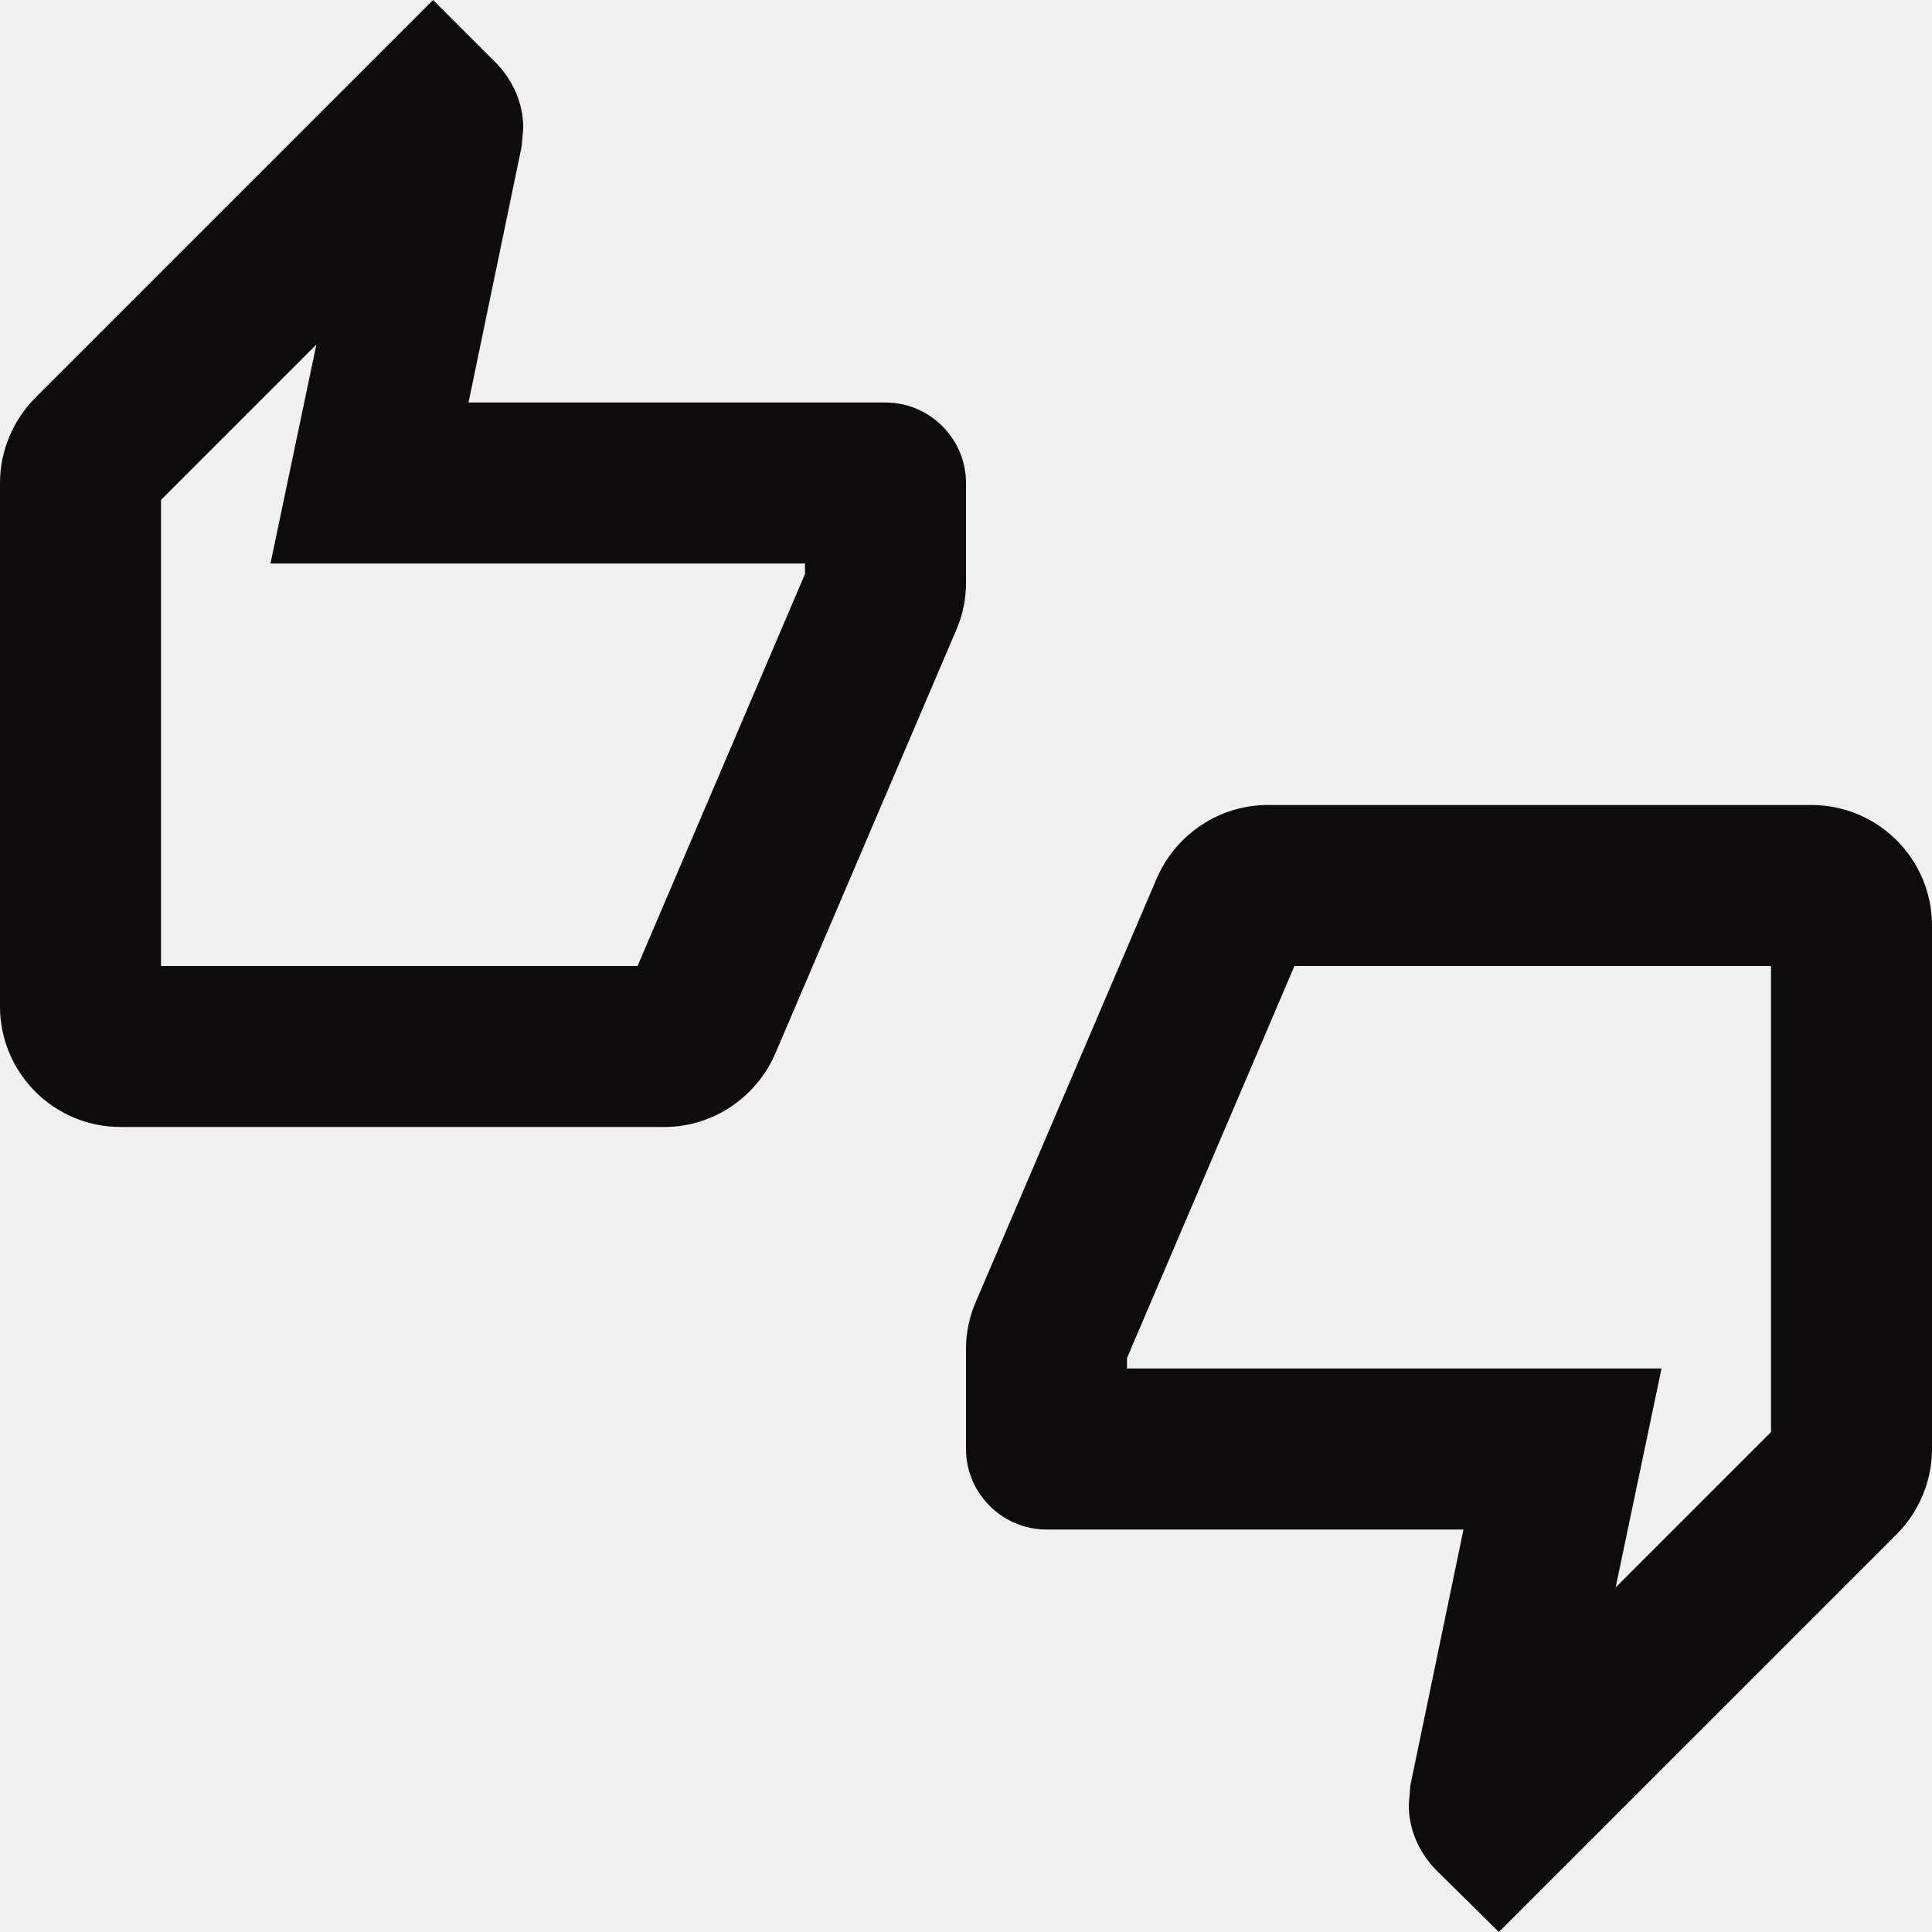
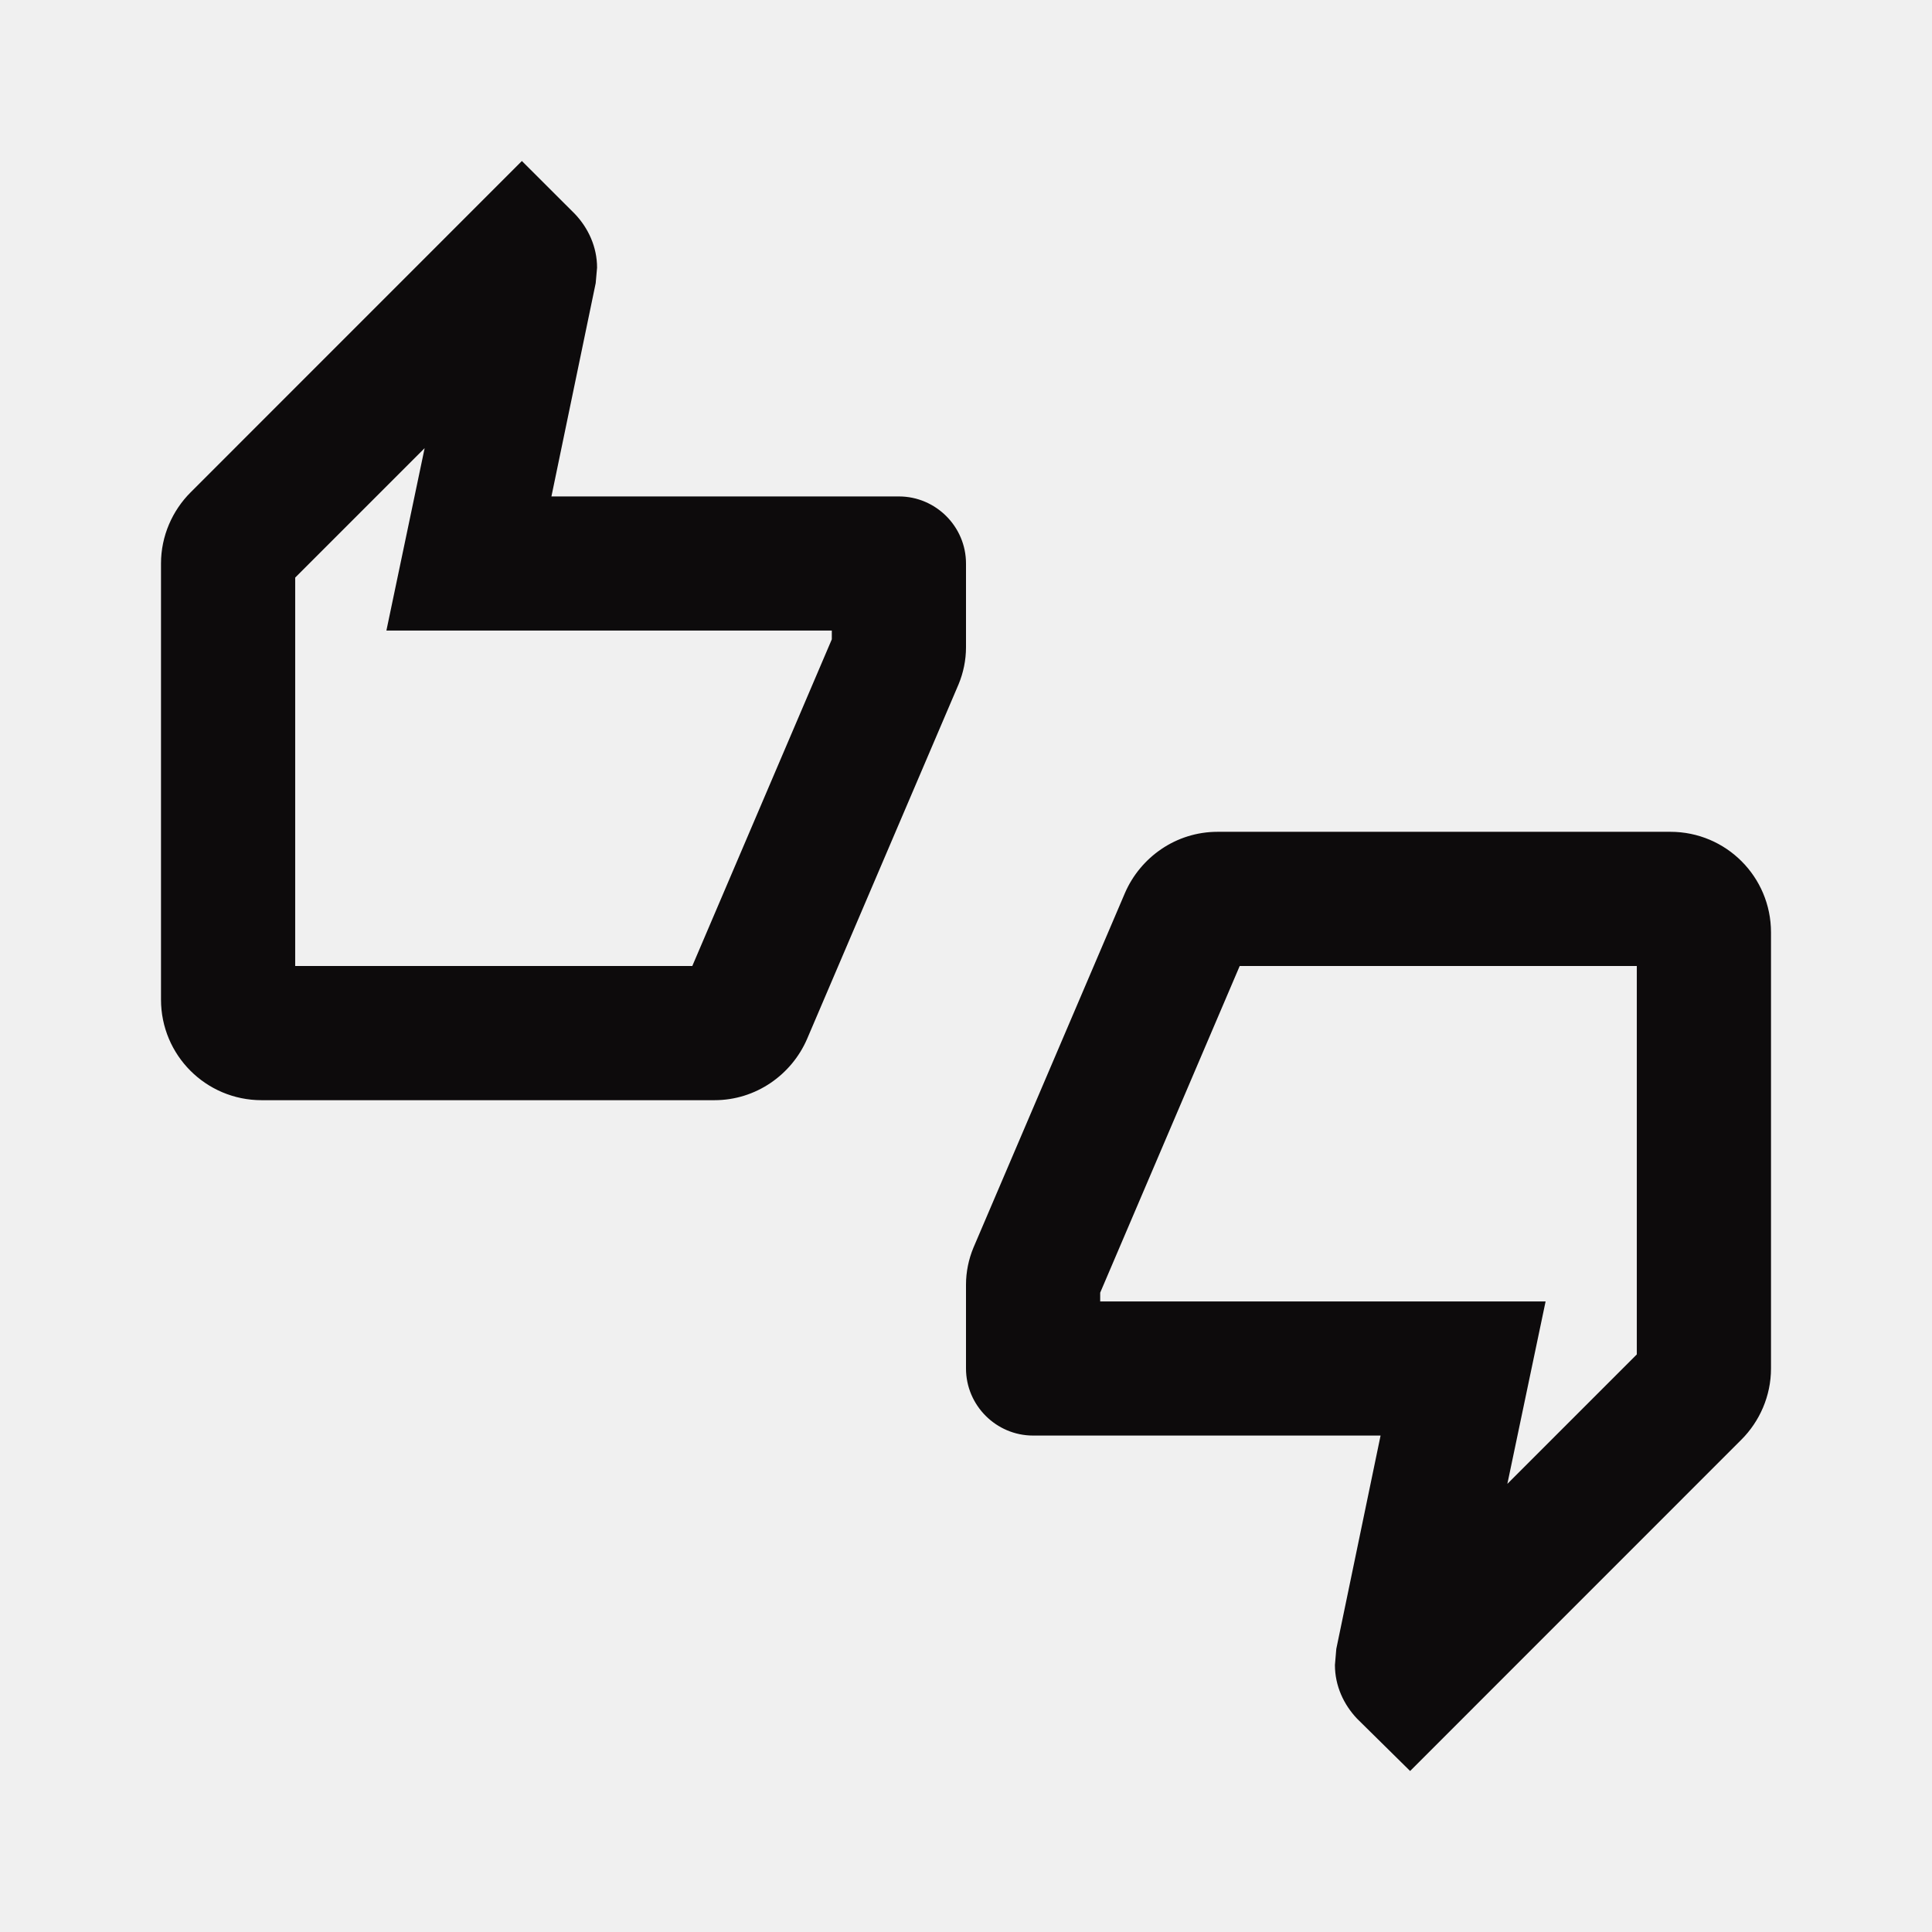
<svg xmlns="http://www.w3.org/2000/svg" width="24" height="24" viewBox="0 0 24 24" fill="none">
-   <g clip-path="url(#clip0_3050_717)">
-     <path d="M12 6C12 5.45 11.55 5 11 5H5.82L6.48 1.82L6.5 1.59C6.5 1.28 6.37 1 6.17 0.79L5.38 0L0.44 4.94C0.17 5.21 0 5.59 0 6V12.5C0 13.33 0.67 14 1.5 14H8.25C8.87 14 9.4 13.62 9.63 13.09L11.89 7.8C11.96 7.63 12 7.44 12 7.25V6ZM10 7.13L7.92 12H2V6.21L3.93 4.28L3.36 7H10V7.13ZM22.5 10H15.75C15.13 10 14.6 10.38 14.37 10.91L12.11 16.2C12.04 16.37 12 16.56 12 16.75V18C12 18.55 12.45 19 13 19H18.18L17.52 22.18L17.5 22.42C17.5 22.73 17.63 23.01 17.83 23.22L18.62 24L23.56 19.06C23.83 18.79 24 18.41 24 18V11.5C24 10.67 23.33 10 22.5 10ZM22 17.79L20.07 19.72L20.64 17H14V16.87L16.08 12H22V17.79Z" fill="#0D0B0C" />
-   </g>
-   <defs>
-     <clipPath id="clip0_3050_717">
-       <rect width="24" height="24" fill="white" />
-     </clipPath>
-   </defs>
+   <path d="M12 7C12 6.542 11.625 6.167 11.167 6.167H6.85L7.4 3.517L7.417 3.325C7.417 3.067 7.308 2.833 7.142 2.658L6.483 2L2.367 6.117C2.142 6.342 2 6.658 2 7V12.417C2 13.108 2.558 13.667 3.25 13.667H8.875C9.392 13.667 9.833 13.35 10.025 12.908L11.908 8.5C11.967 8.358 12 8.2 12 8.042V7ZM10.333 7.942L8.6 12H3.667V7.175L5.275 5.567L4.8 7.833H10.333V7.942ZM20.75 10.333H15.125C14.608 10.333 14.167 10.65 13.975 11.092L12.092 15.5C12.033 15.642 12 15.8 12 15.958V17C12 17.458 12.375 17.833 12.833 17.833H17.15L16.6 20.483L16.583 20.683C16.583 20.942 16.692 21.175 16.858 21.35L17.517 22L21.633 17.883C21.858 17.658 22 17.342 22 17V11.583C22 10.892 21.442 10.333 20.75 10.333ZM20.333 16.825L18.725 18.433L19.2 16.167H13.667V16.058L15.4 12H20.333V16.825Z" fill="#0D0B0C" />
</svg>
